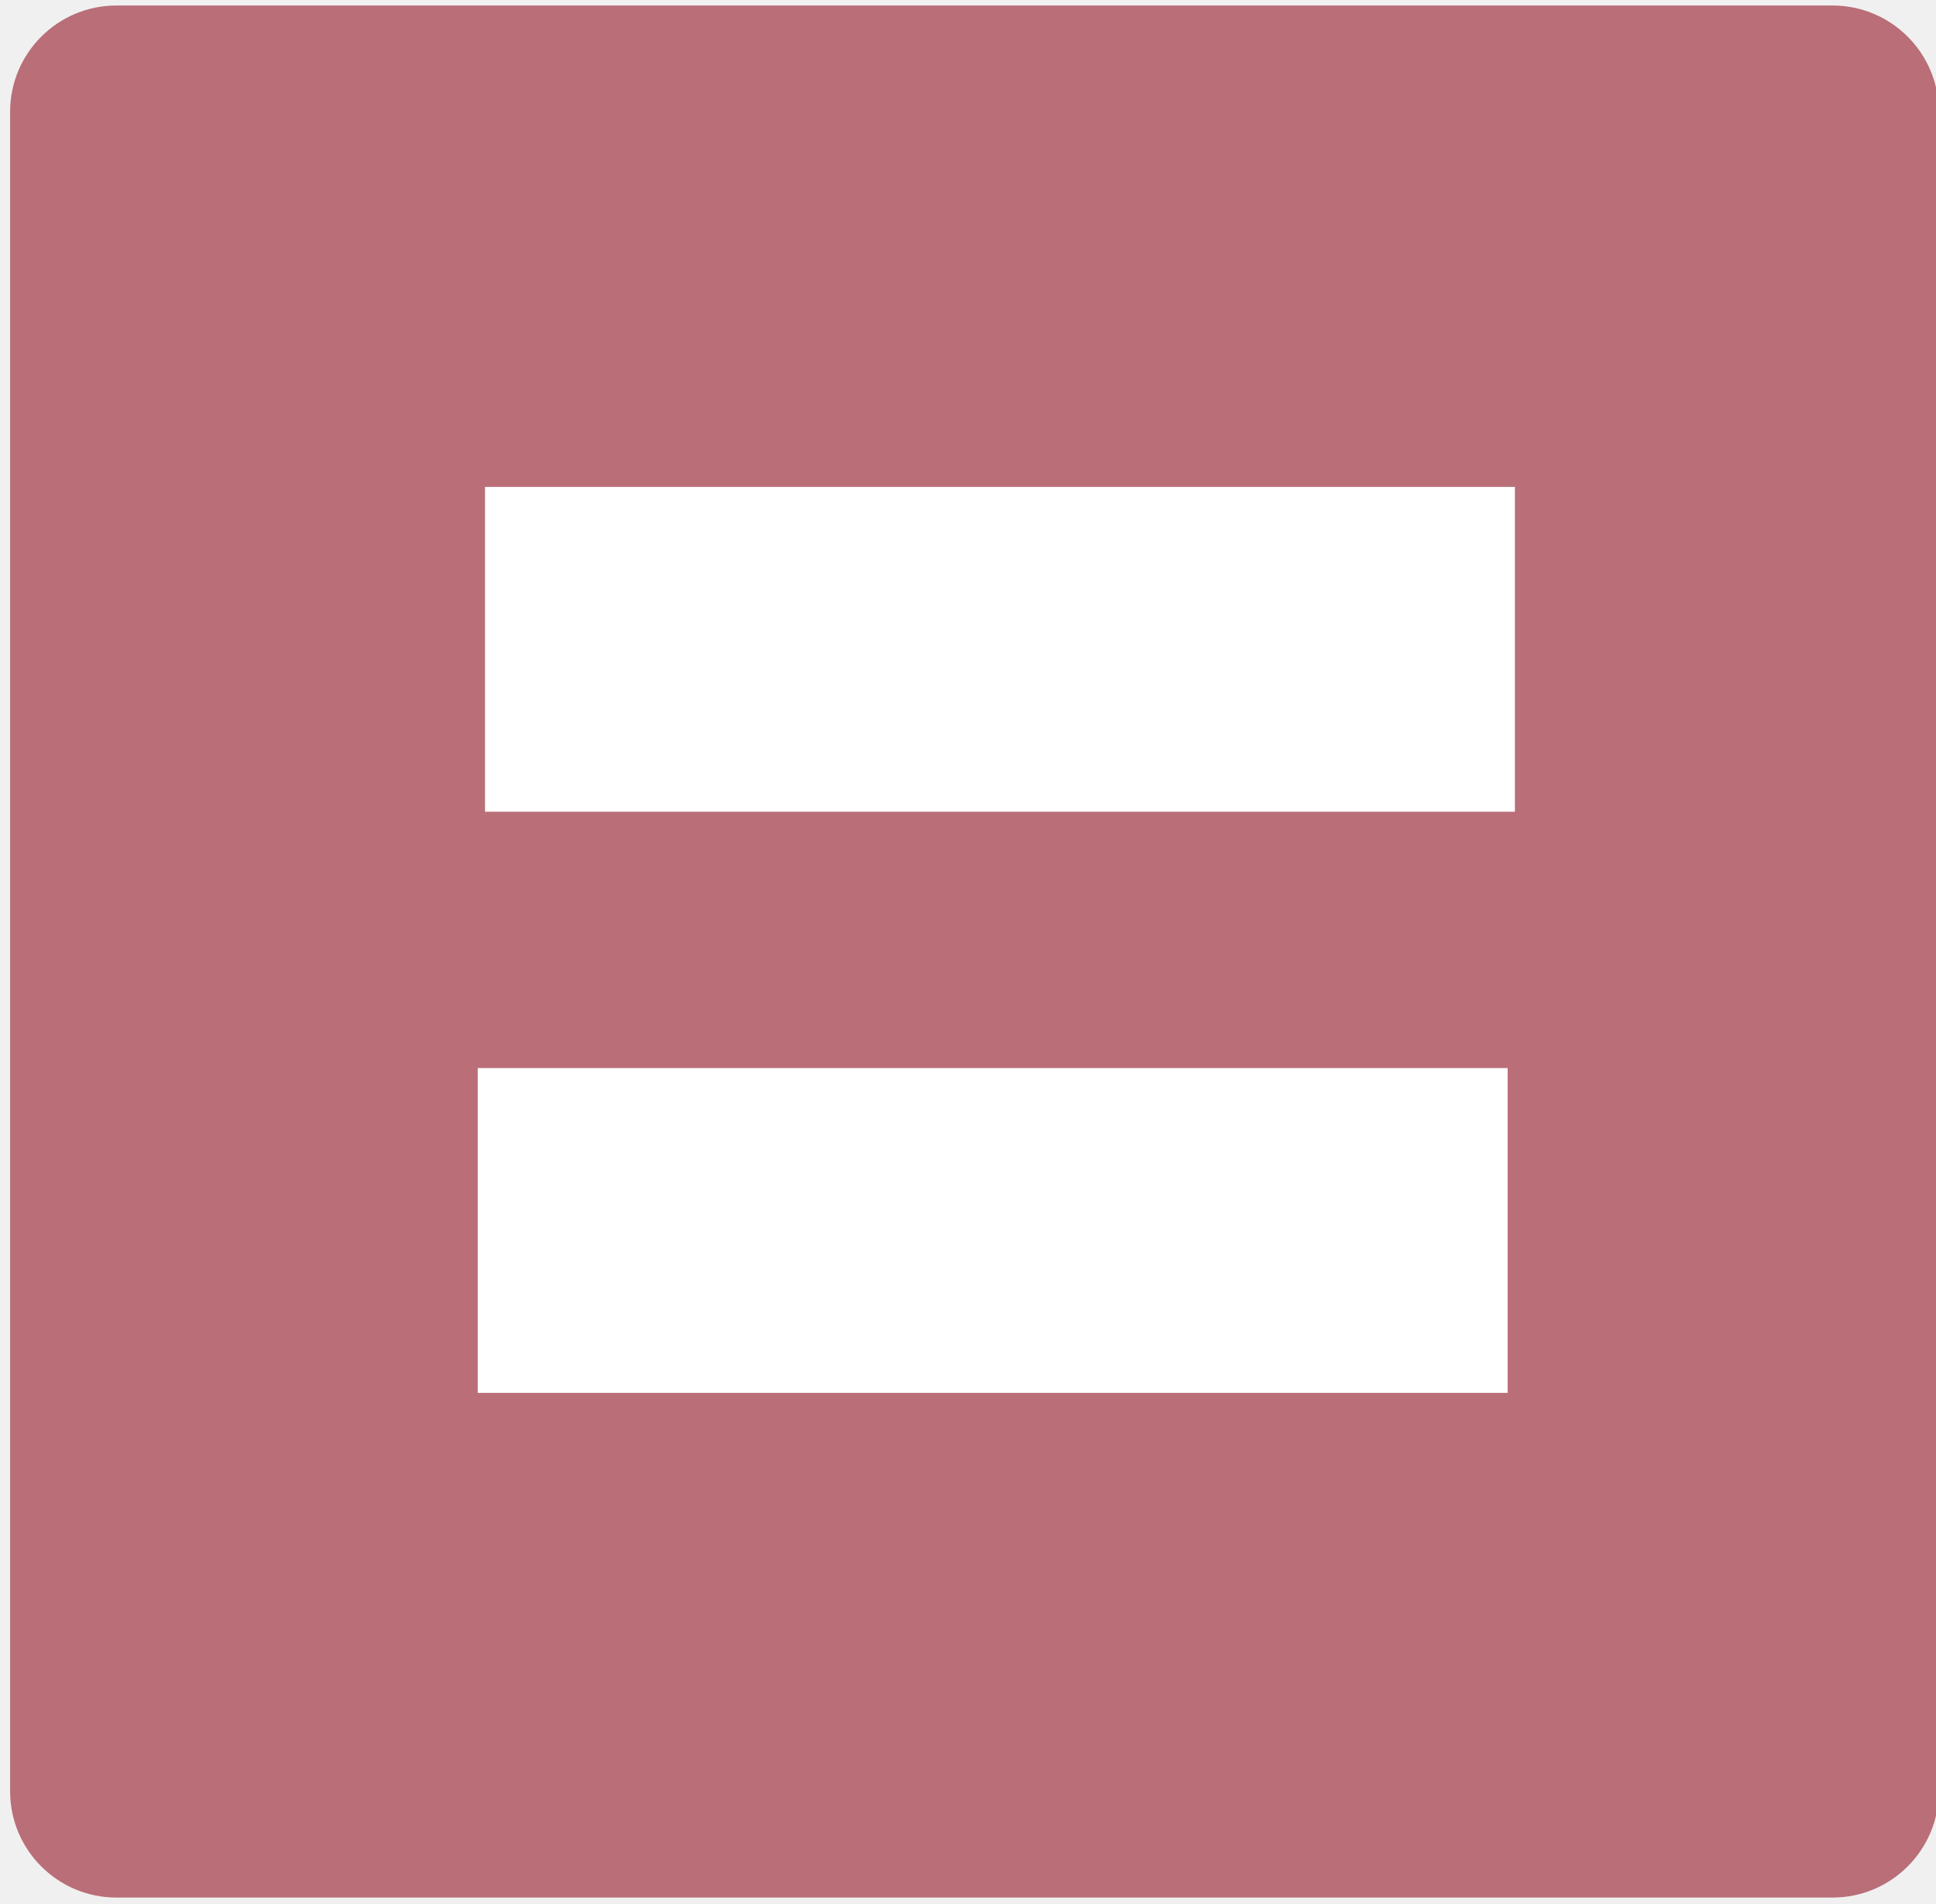
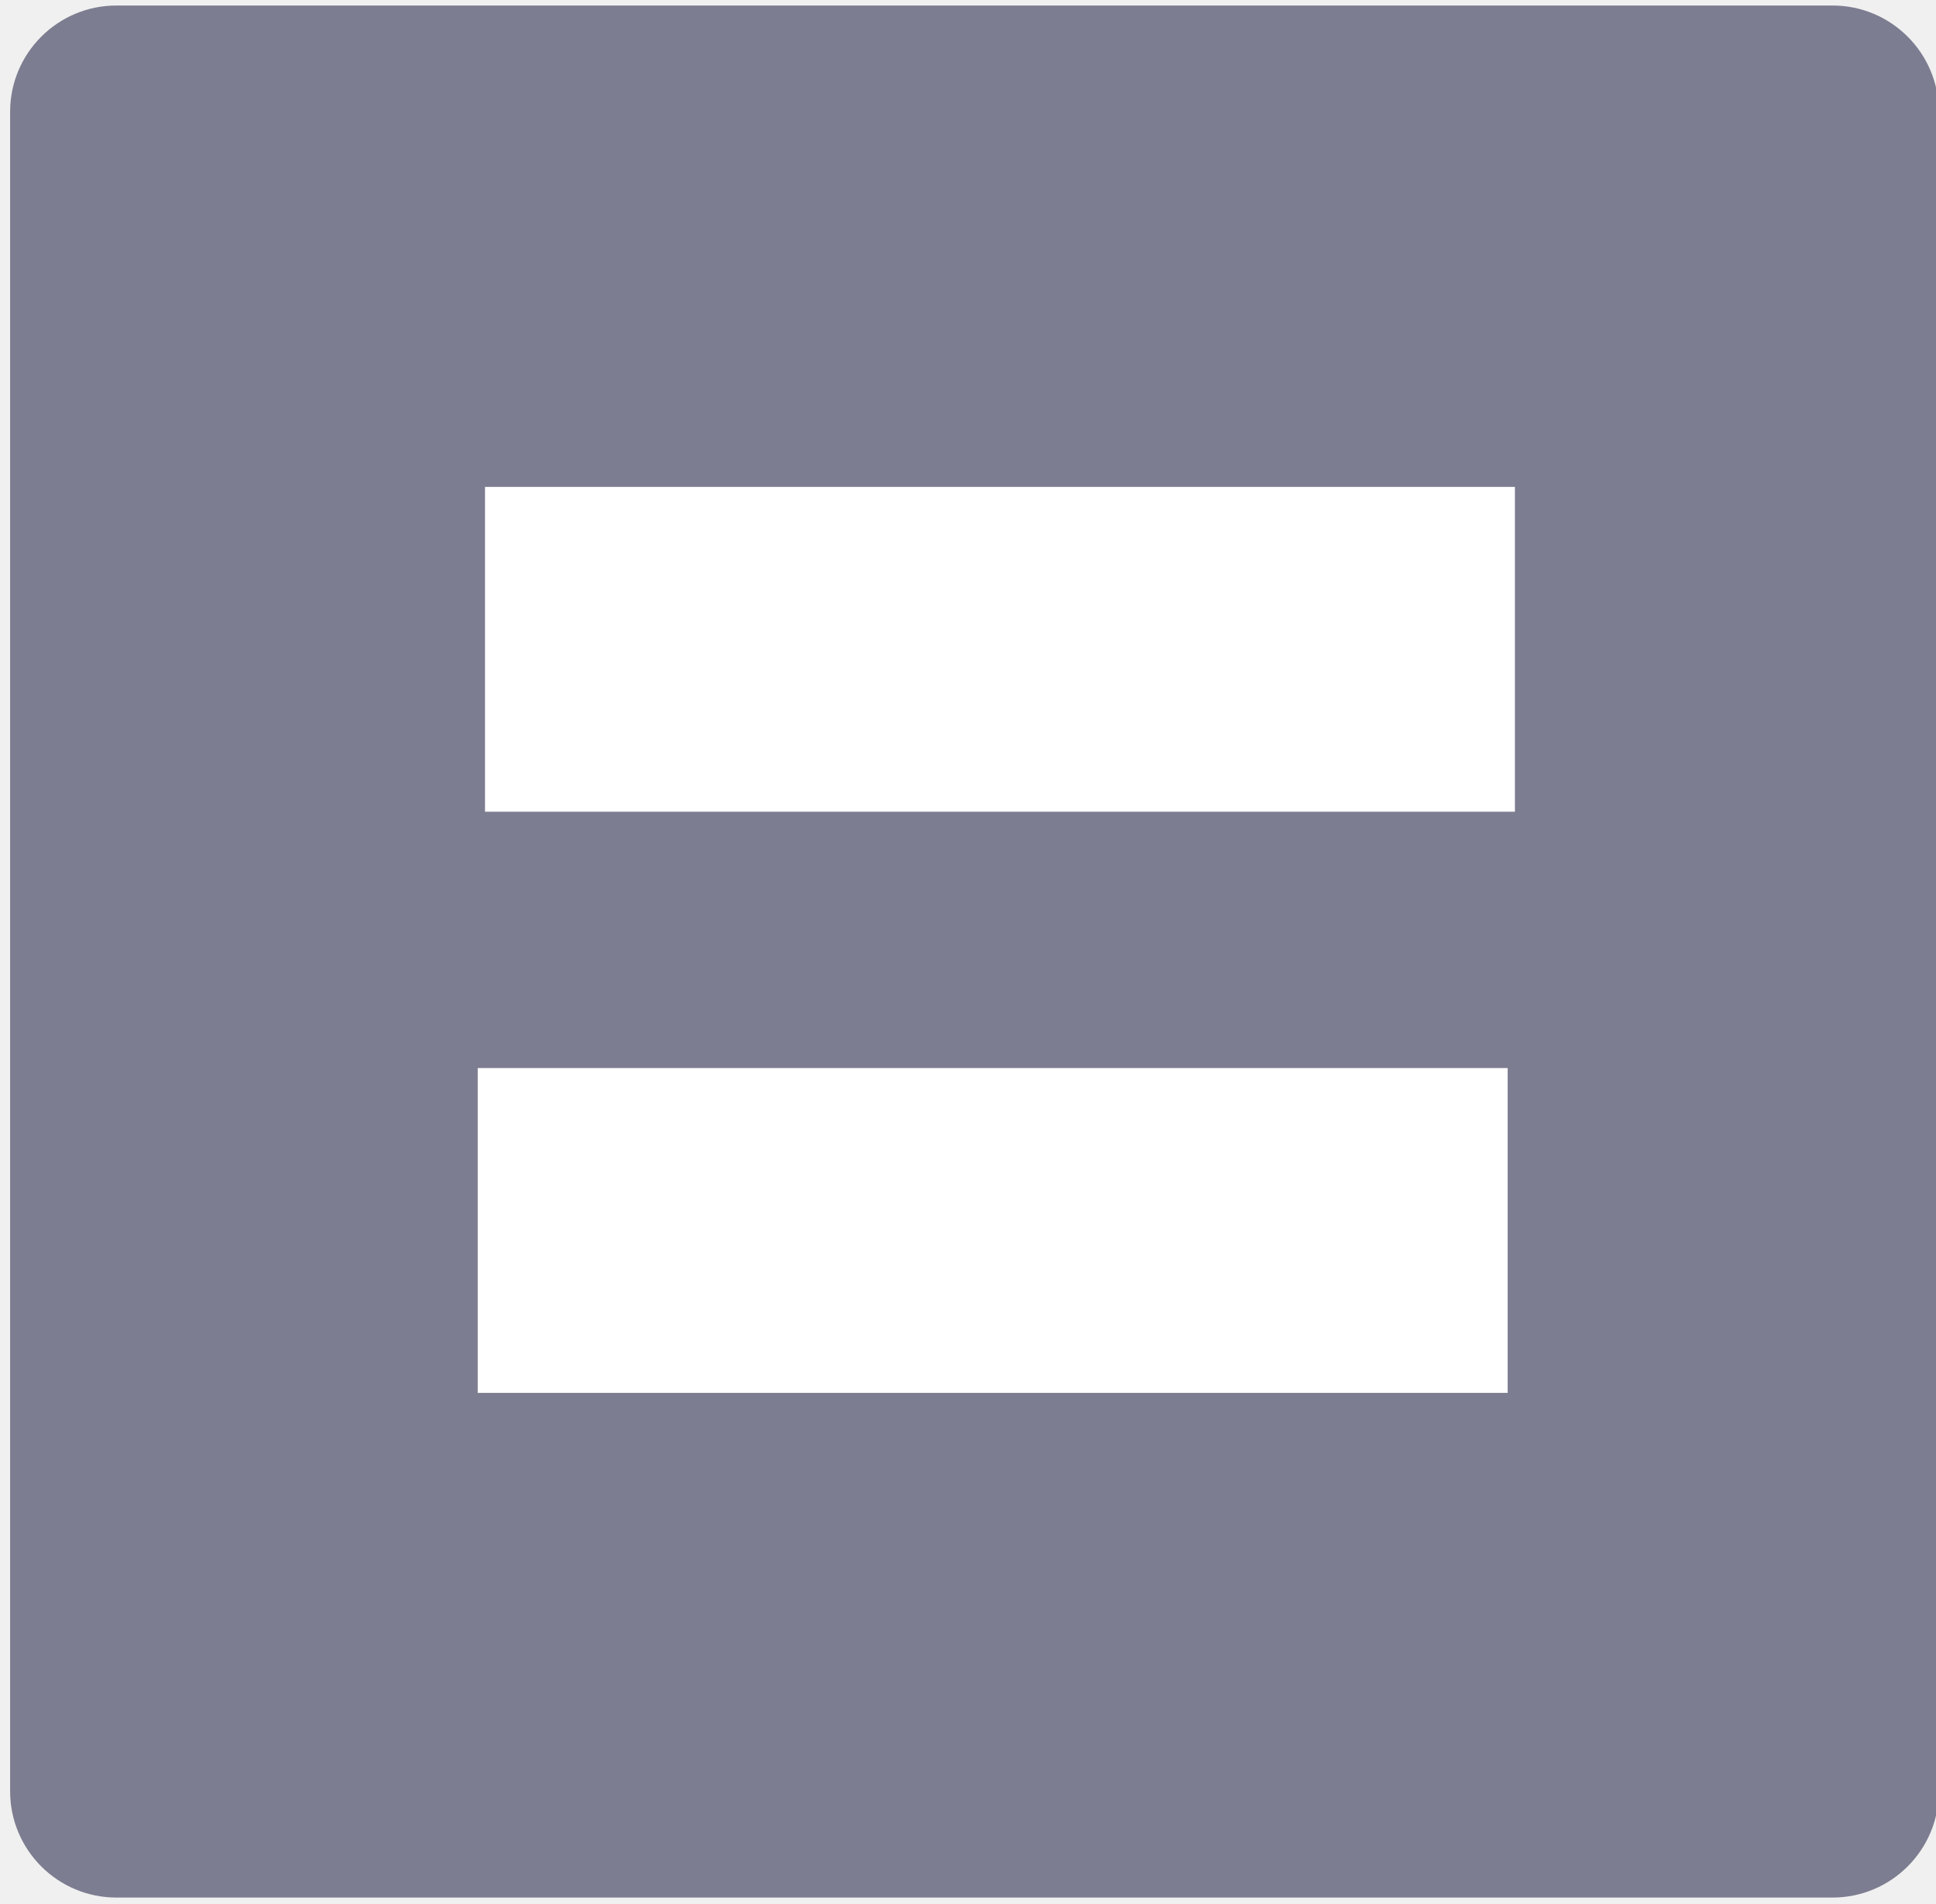
<svg xmlns="http://www.w3.org/2000/svg" xmlns:xlink="http://www.w3.org/1999/xlink" width="1.329mm" height="1.307mm" viewBox="0 0 1.329 1.307" version="1.1" id="svg8">
  <defs id="defs2">
    <linearGradient id="linearGradient831">
      <stop style="stop-color:#000000;stop-opacity:1;" offset="0" id="stop827" />
      <stop style="stop-color:#000000;stop-opacity:0;" offset="1" id="stop829" />
    </linearGradient>
    <linearGradient xlink:href="#linearGradient831" id="linearGradient833" x1="72.945" y1="85.866" x2="73.818" y2="85.866" gradientUnits="userSpaceOnUse" />
  </defs>
  <g id="layer1" transform="translate(-72.76406,-85.07121)">
    <text xml:space="preserve" style="font-style:normal;font-variant:normal;font-weight:normal;font-stretch:normal;font-size:2.822px;line-height:1.25;font-family:'Segoe UI';-inkscape-font-specification:'Segoe UI';font-variant-ligatures:normal;font-variant-caps:normal;font-variant-numeric:normal;font-feature-settings:normal;text-align:justify;letter-spacing:0px;word-spacing:0px;writing-mode:lr-tb;text-anchor:start;fill:#000000;fill-opacity:1;stroke:none;stroke-width:0.265" x="79.375" y="72.104" id="text16" />
-     <rect style="fill:#b96e78;fill-opacity:1;stroke:#876870;stroke-width:0;stroke-miterlimit:1;stroke-dasharray:none;stroke-opacity:0.847" id="rect1" width="1.324" height="1.299" x="72.771" y="85.075" ry="0.073" />
+     <rect style="fill:#7d7d91;fill-opacity:1;stroke:#876870;stroke-width:0;stroke-miterlimit:1;stroke-dasharray:none;stroke-opacity:0.847" id="rect1" width="1.324" height="1.299" x="72.771" y="85.075" ry="0.073" />
    <path style="fill:#e8e9e9;fill-opacity:1;fill-rule:evenodd;stroke:#ffffff;stroke-width:0.223px;stroke-linecap:butt;stroke-linejoin:miter;stroke-opacity:1" d="m 73.092,85.916 h 0.707" id="path2-5-3" />
    <path style="fill:#e8e9e9;fill-opacity:1;fill-rule:evenodd;stroke:#ffffff;stroke-width:0.223px;stroke-linecap:butt;stroke-linejoin:miter;stroke-opacity:1" d="m 73.097,85.517 h 0.707" id="path2-5" />
  </g>
</svg>
